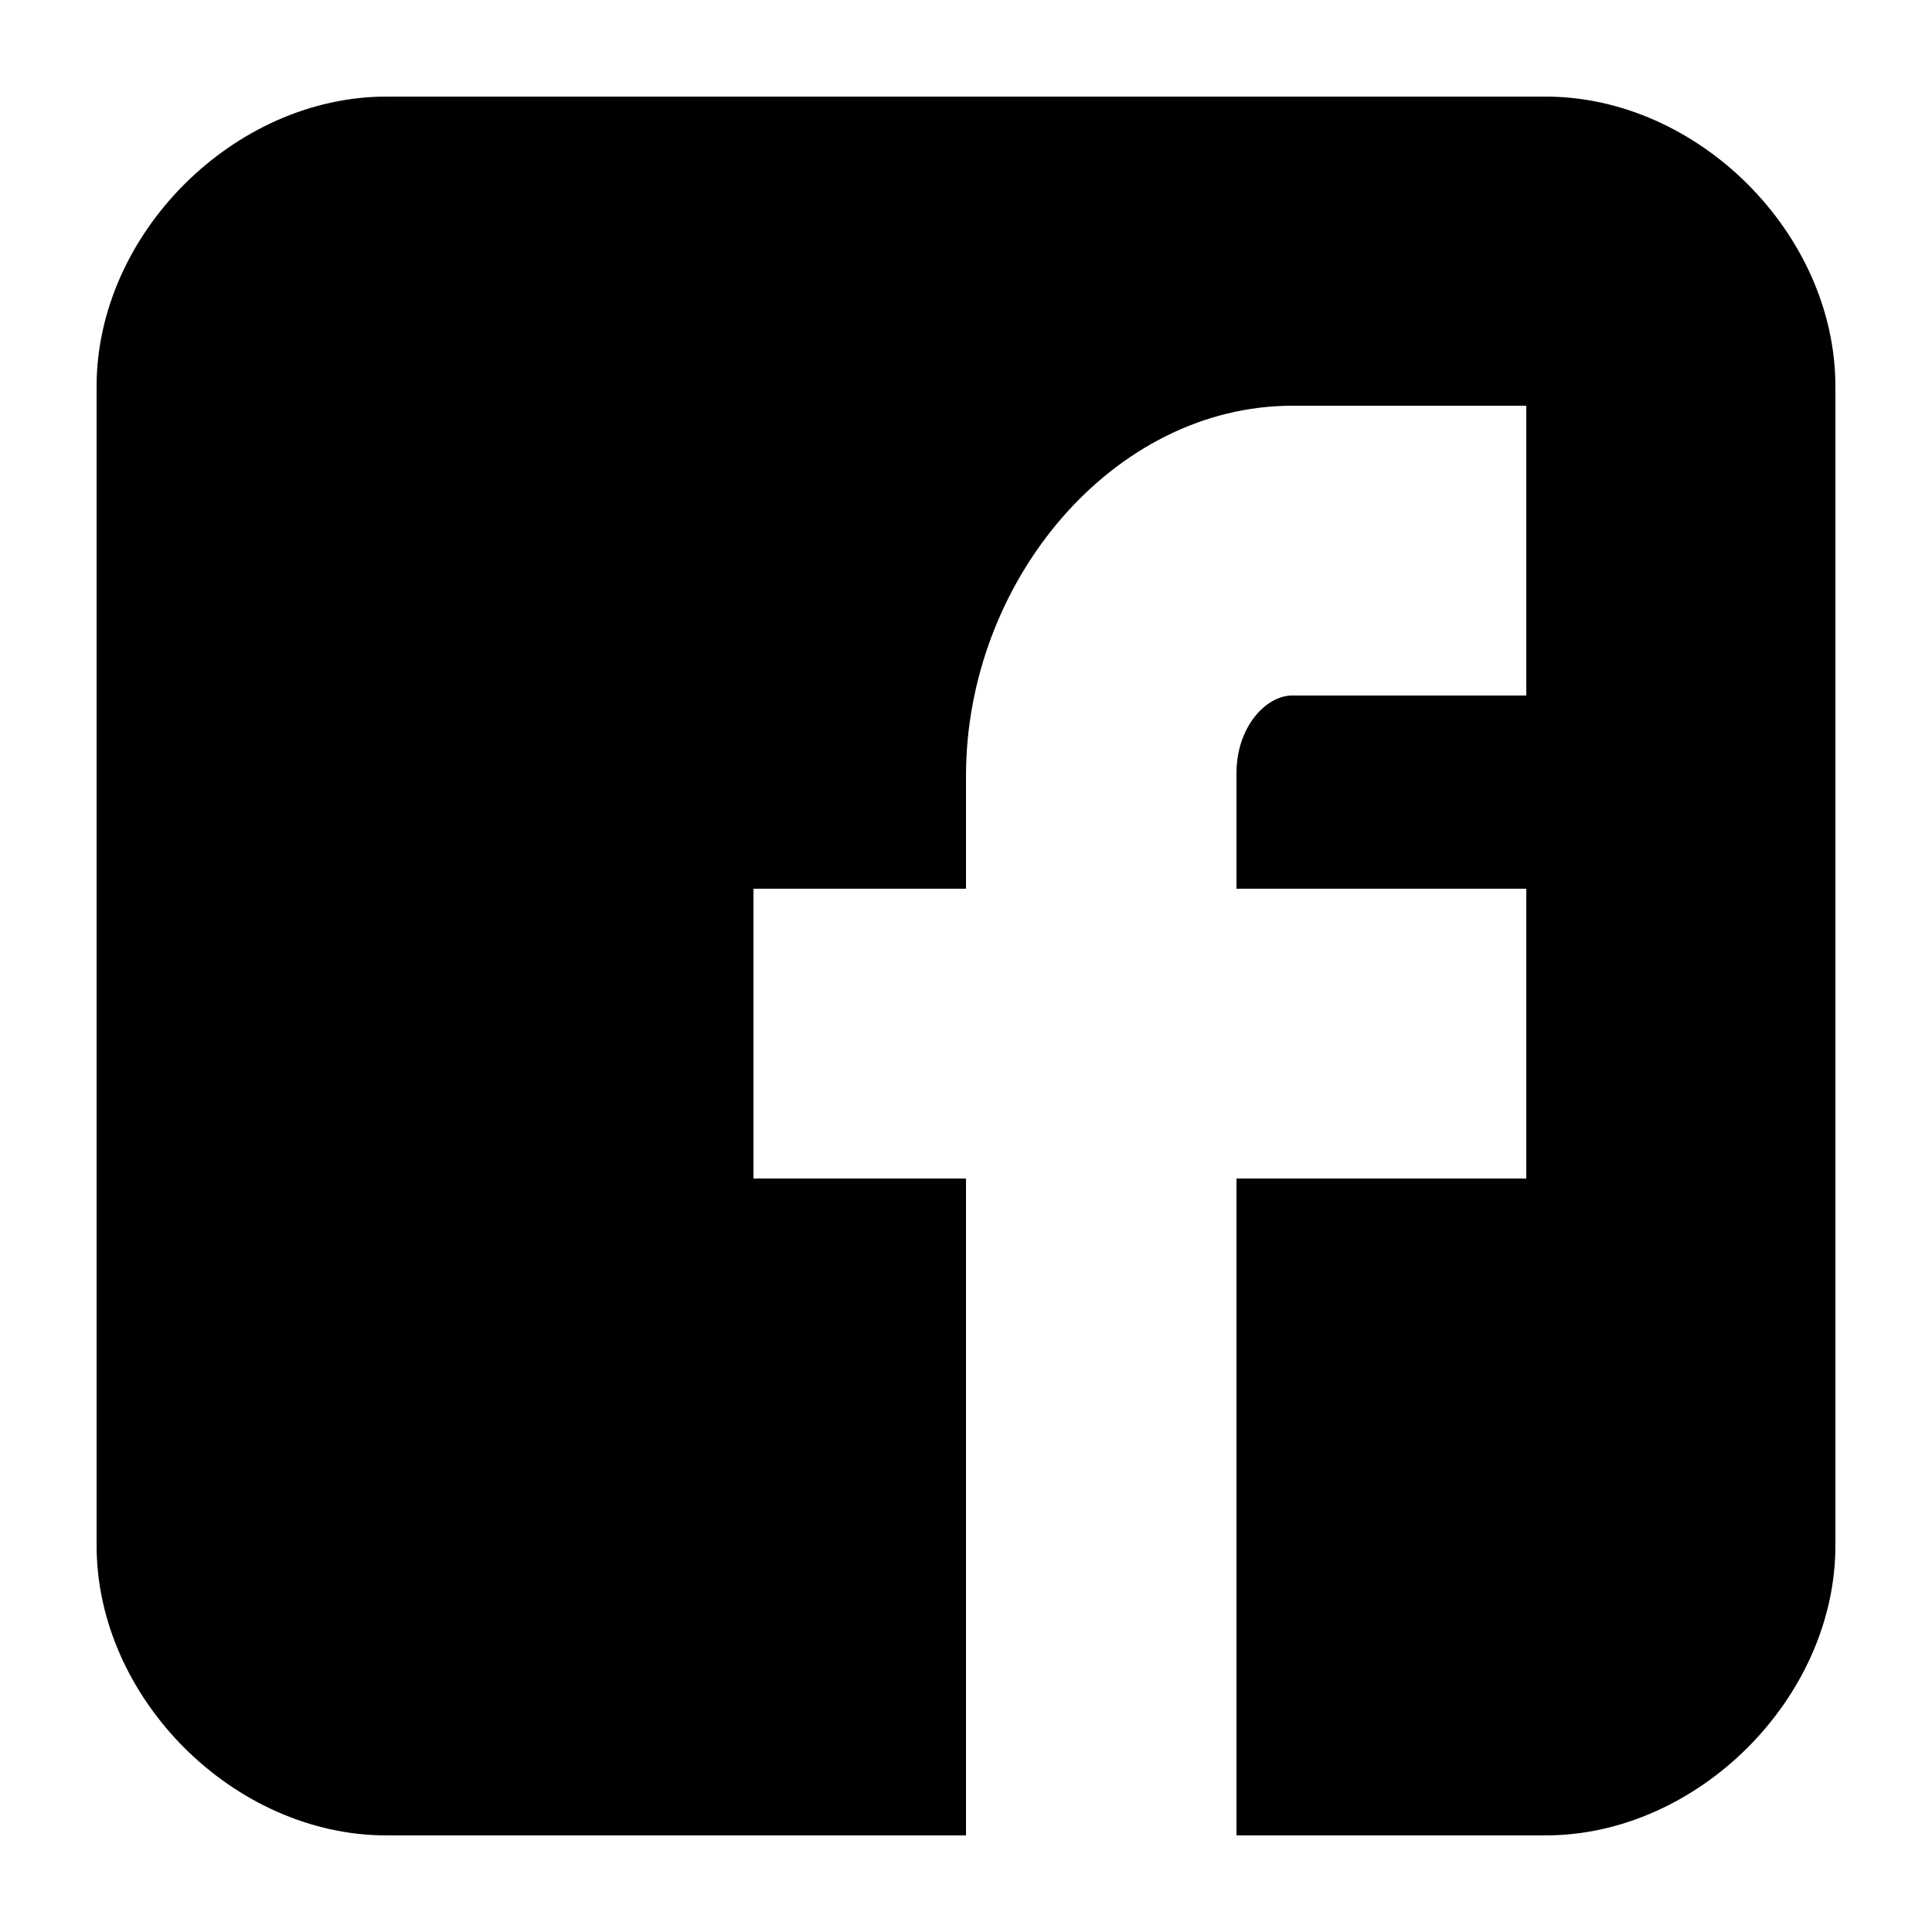
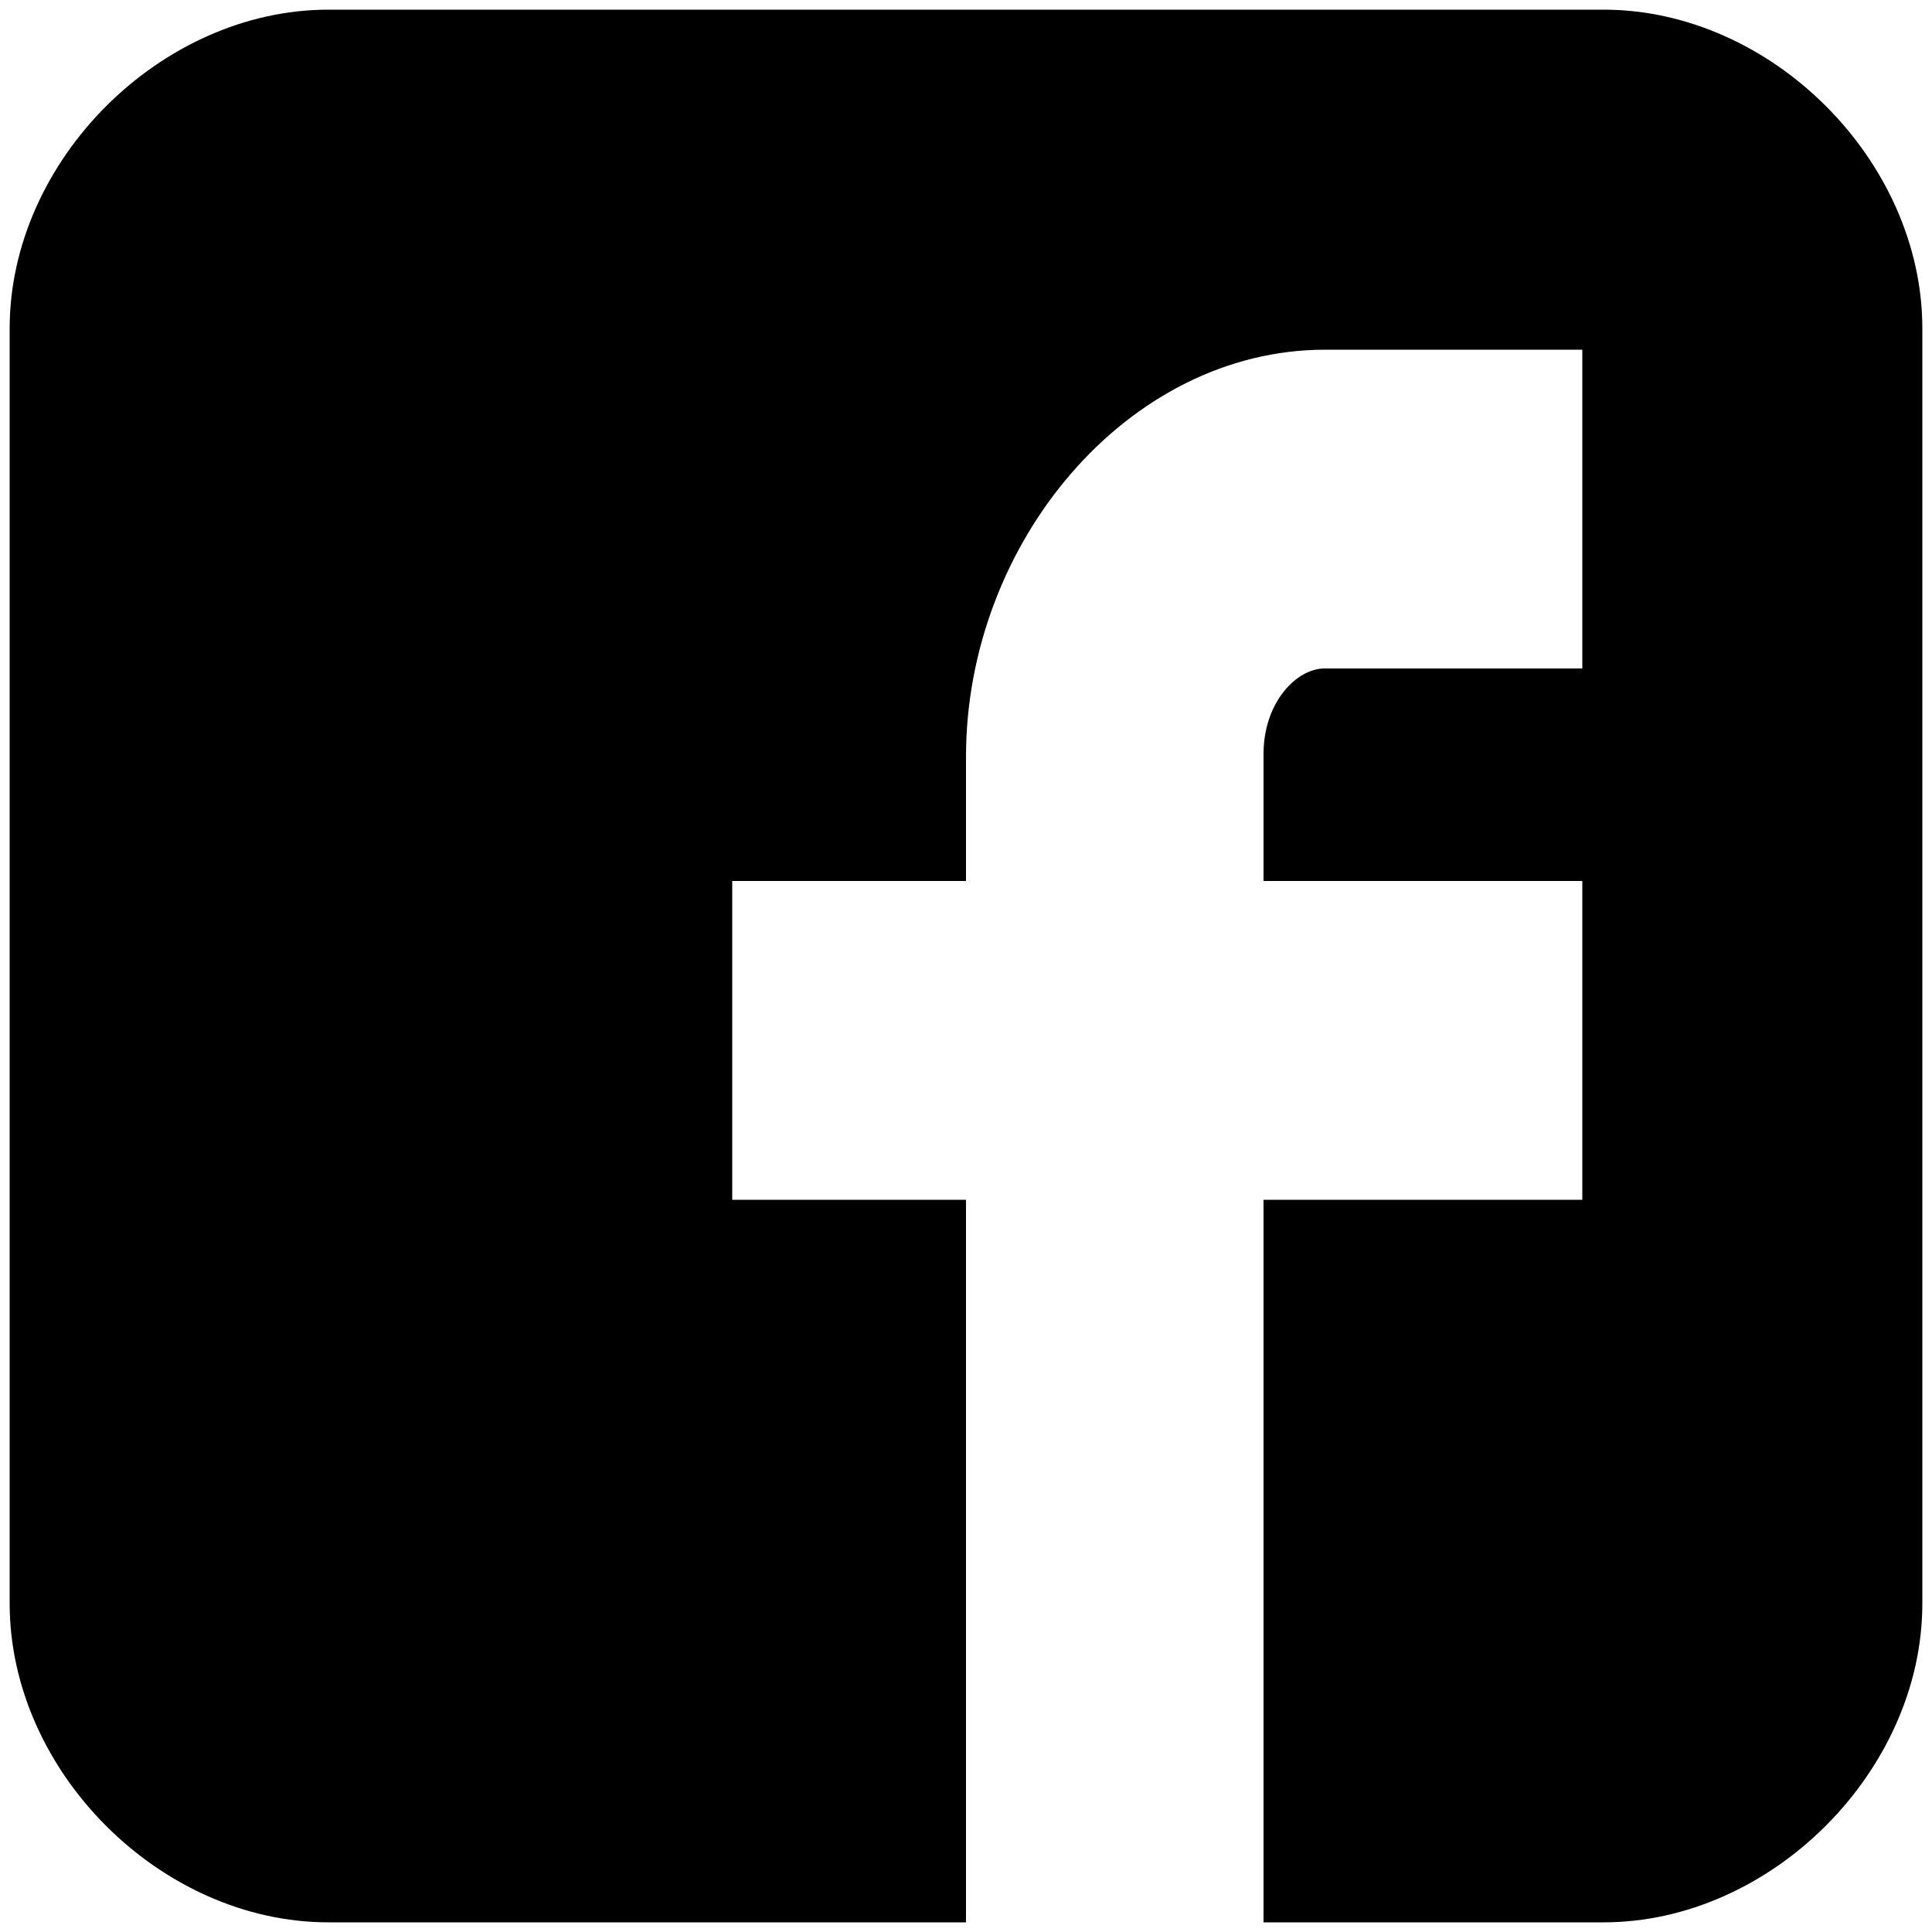
- <svg xmlns="http://www.w3.org/2000/svg" version="1.1" x="0px" y="0px" width="100px" height="100px" viewBox="0 0 100 100" xml:space="preserve" class="style0">
-   <style>.style0{enable-background:	new 0 0 100 100;}</style>
-   <path d="M95 20.001C95 12.1 87.9 5 80 5h-60C12.116 5 5 12.1 5 20.001v59.998 C5 87.9 12.1 95 20 95H50V61H39V46h11v-5.844C50 30.1 57.6 21 66.9 21H79v15H66.875C65.548 36 64 37.6 64 40.024V46 h15v15H64v34h16c7.884 0 15-7.119 15-15.001V20.001z" />
+ <svg xmlns="http://www.w3.org/2000/svg" version="1.1" id="Layer_1" x="0px" y="0px" width="100px" height="100px" viewBox="0 0 100 100" enable-background="new 0 0 100 100" xml:space="preserve">
+   <path d="M99.5,17.001C99.5,8.31,91.689,0.5,83,0.5H17C8.327,0.5,0.5,8.31,0.5,17.001v65.998C0.5,91.689,8.31,99.5,17,99.5h33V62.1  H37.9V45.6H50v-6.428C50,28.11,58.359,18.1,68.59,18.1H81.9v16.5H68.562c-1.46,0-3.162,1.761-3.162,4.427V45.6h16.5v16.5H65.4v37.4  H83c8.672,0,16.5-7.83,16.5-16.501V17.001z" />
</svg>
